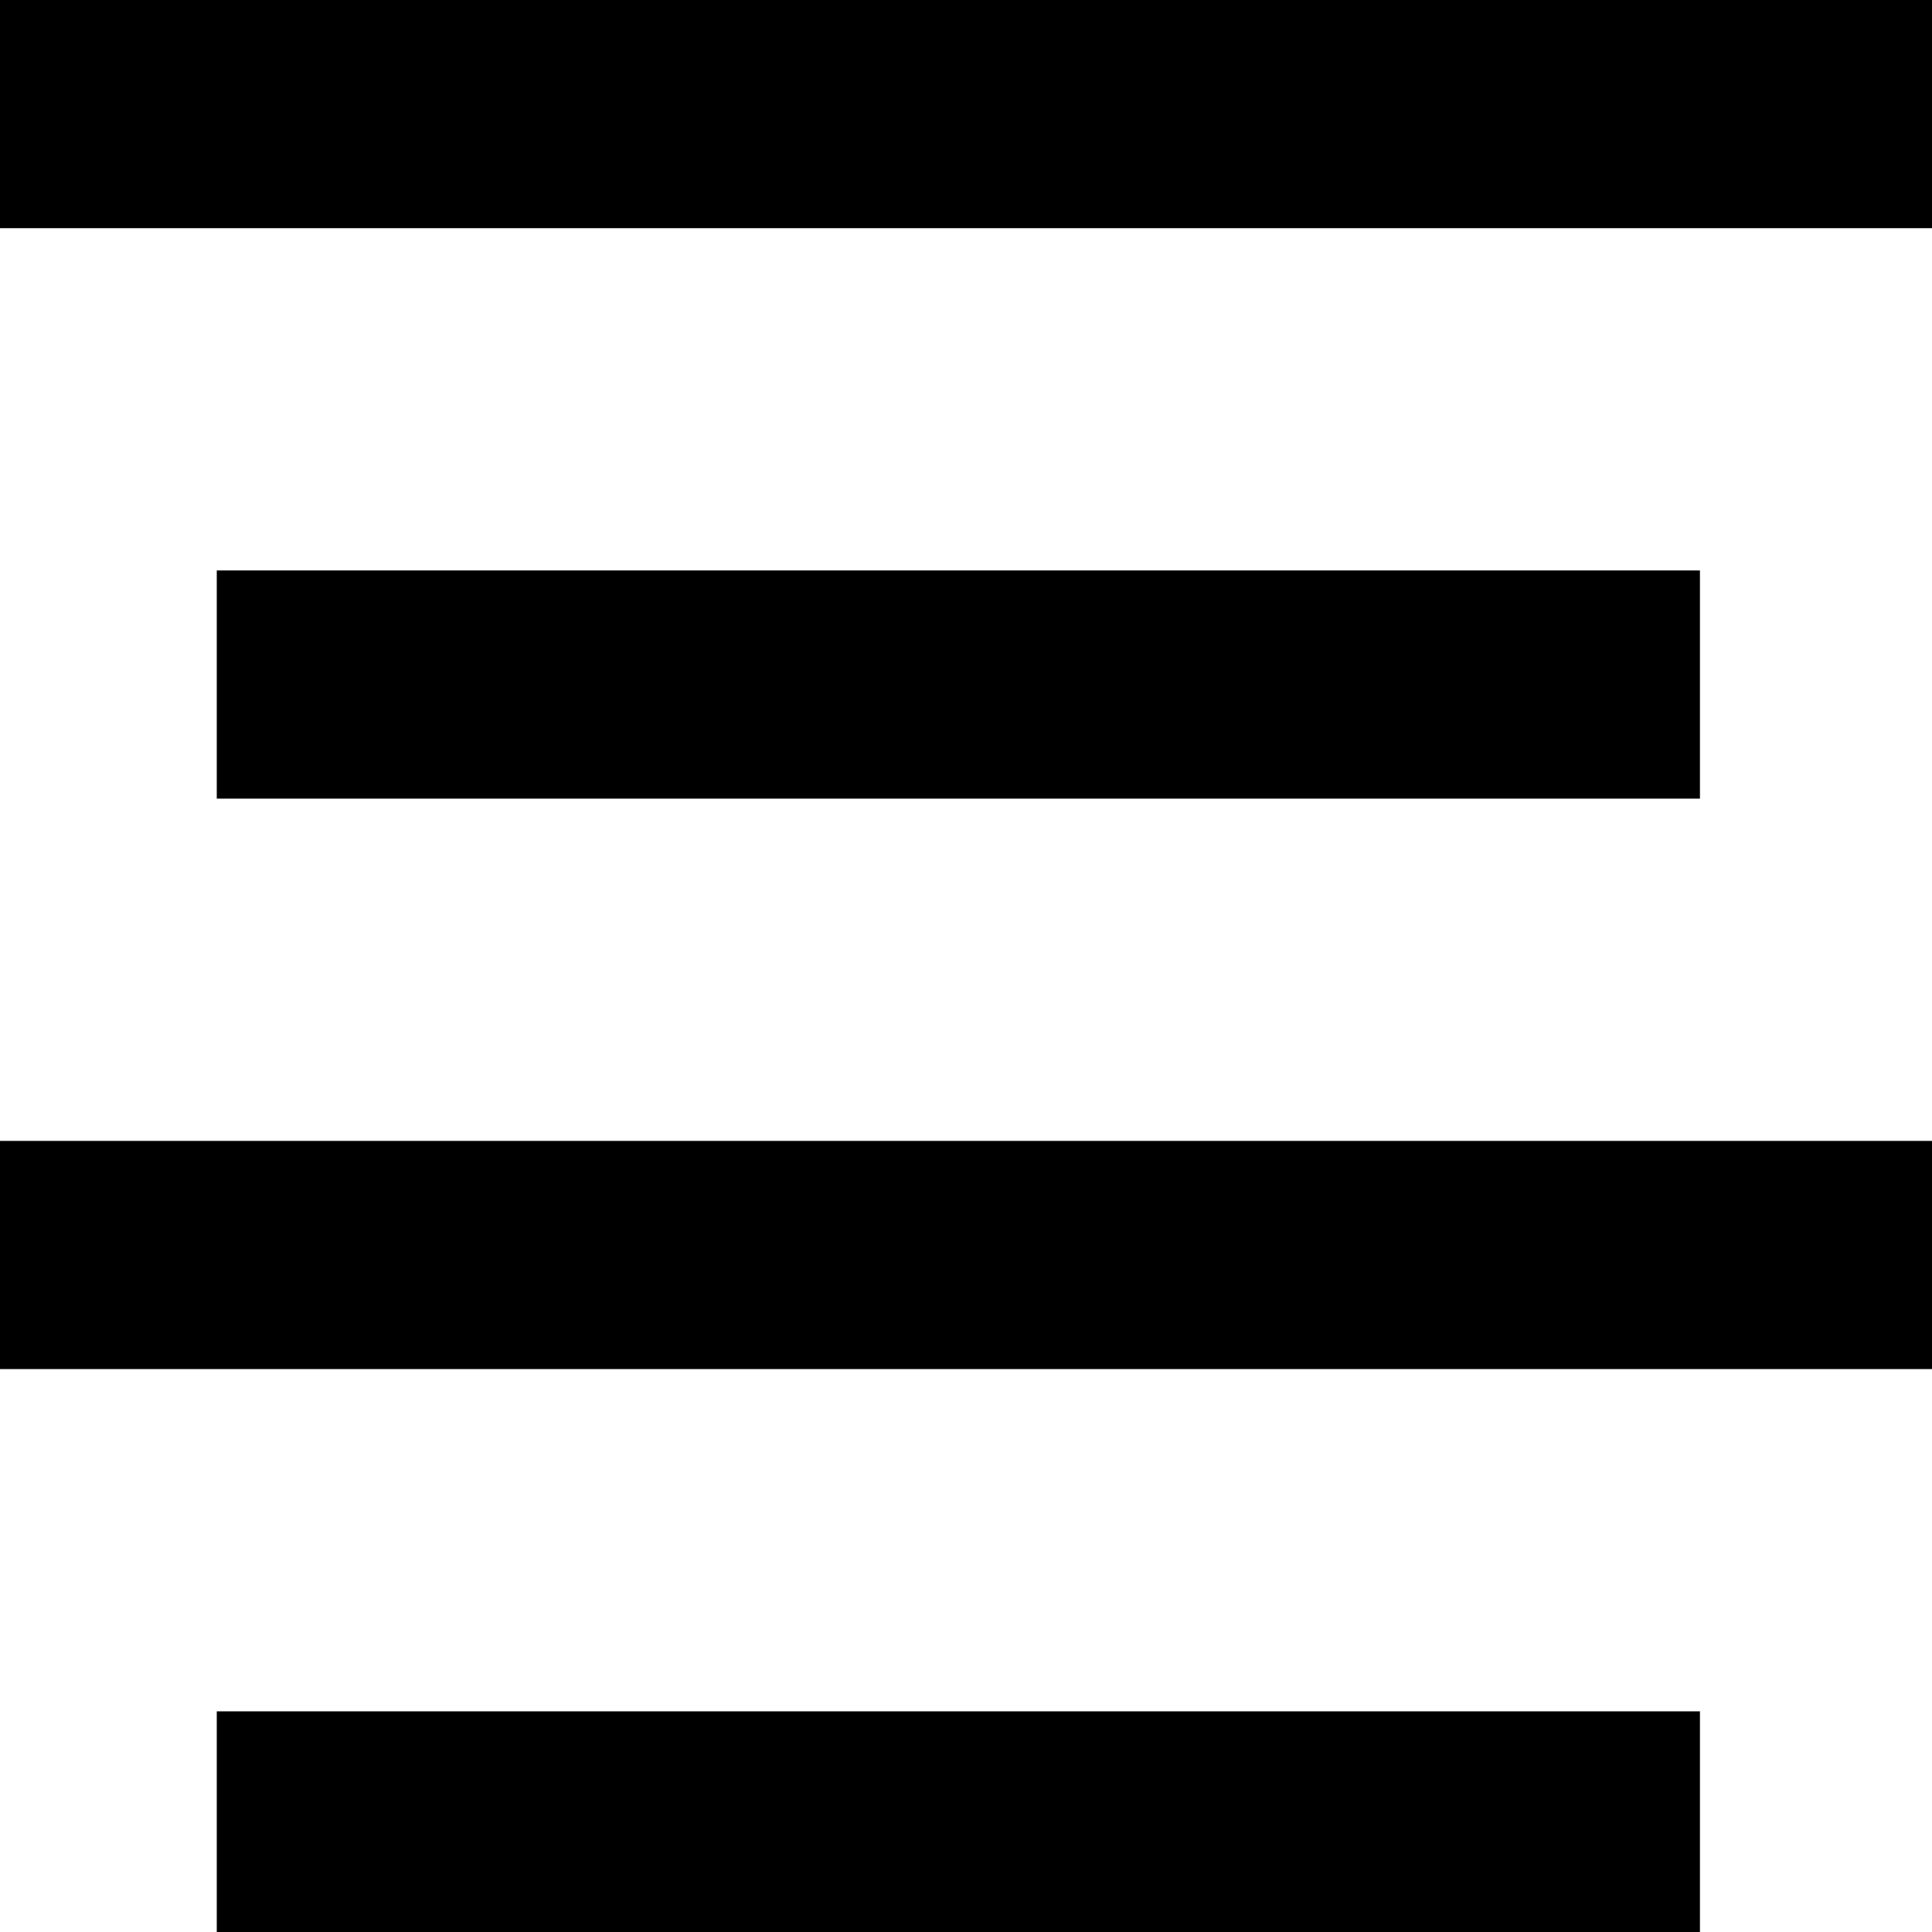
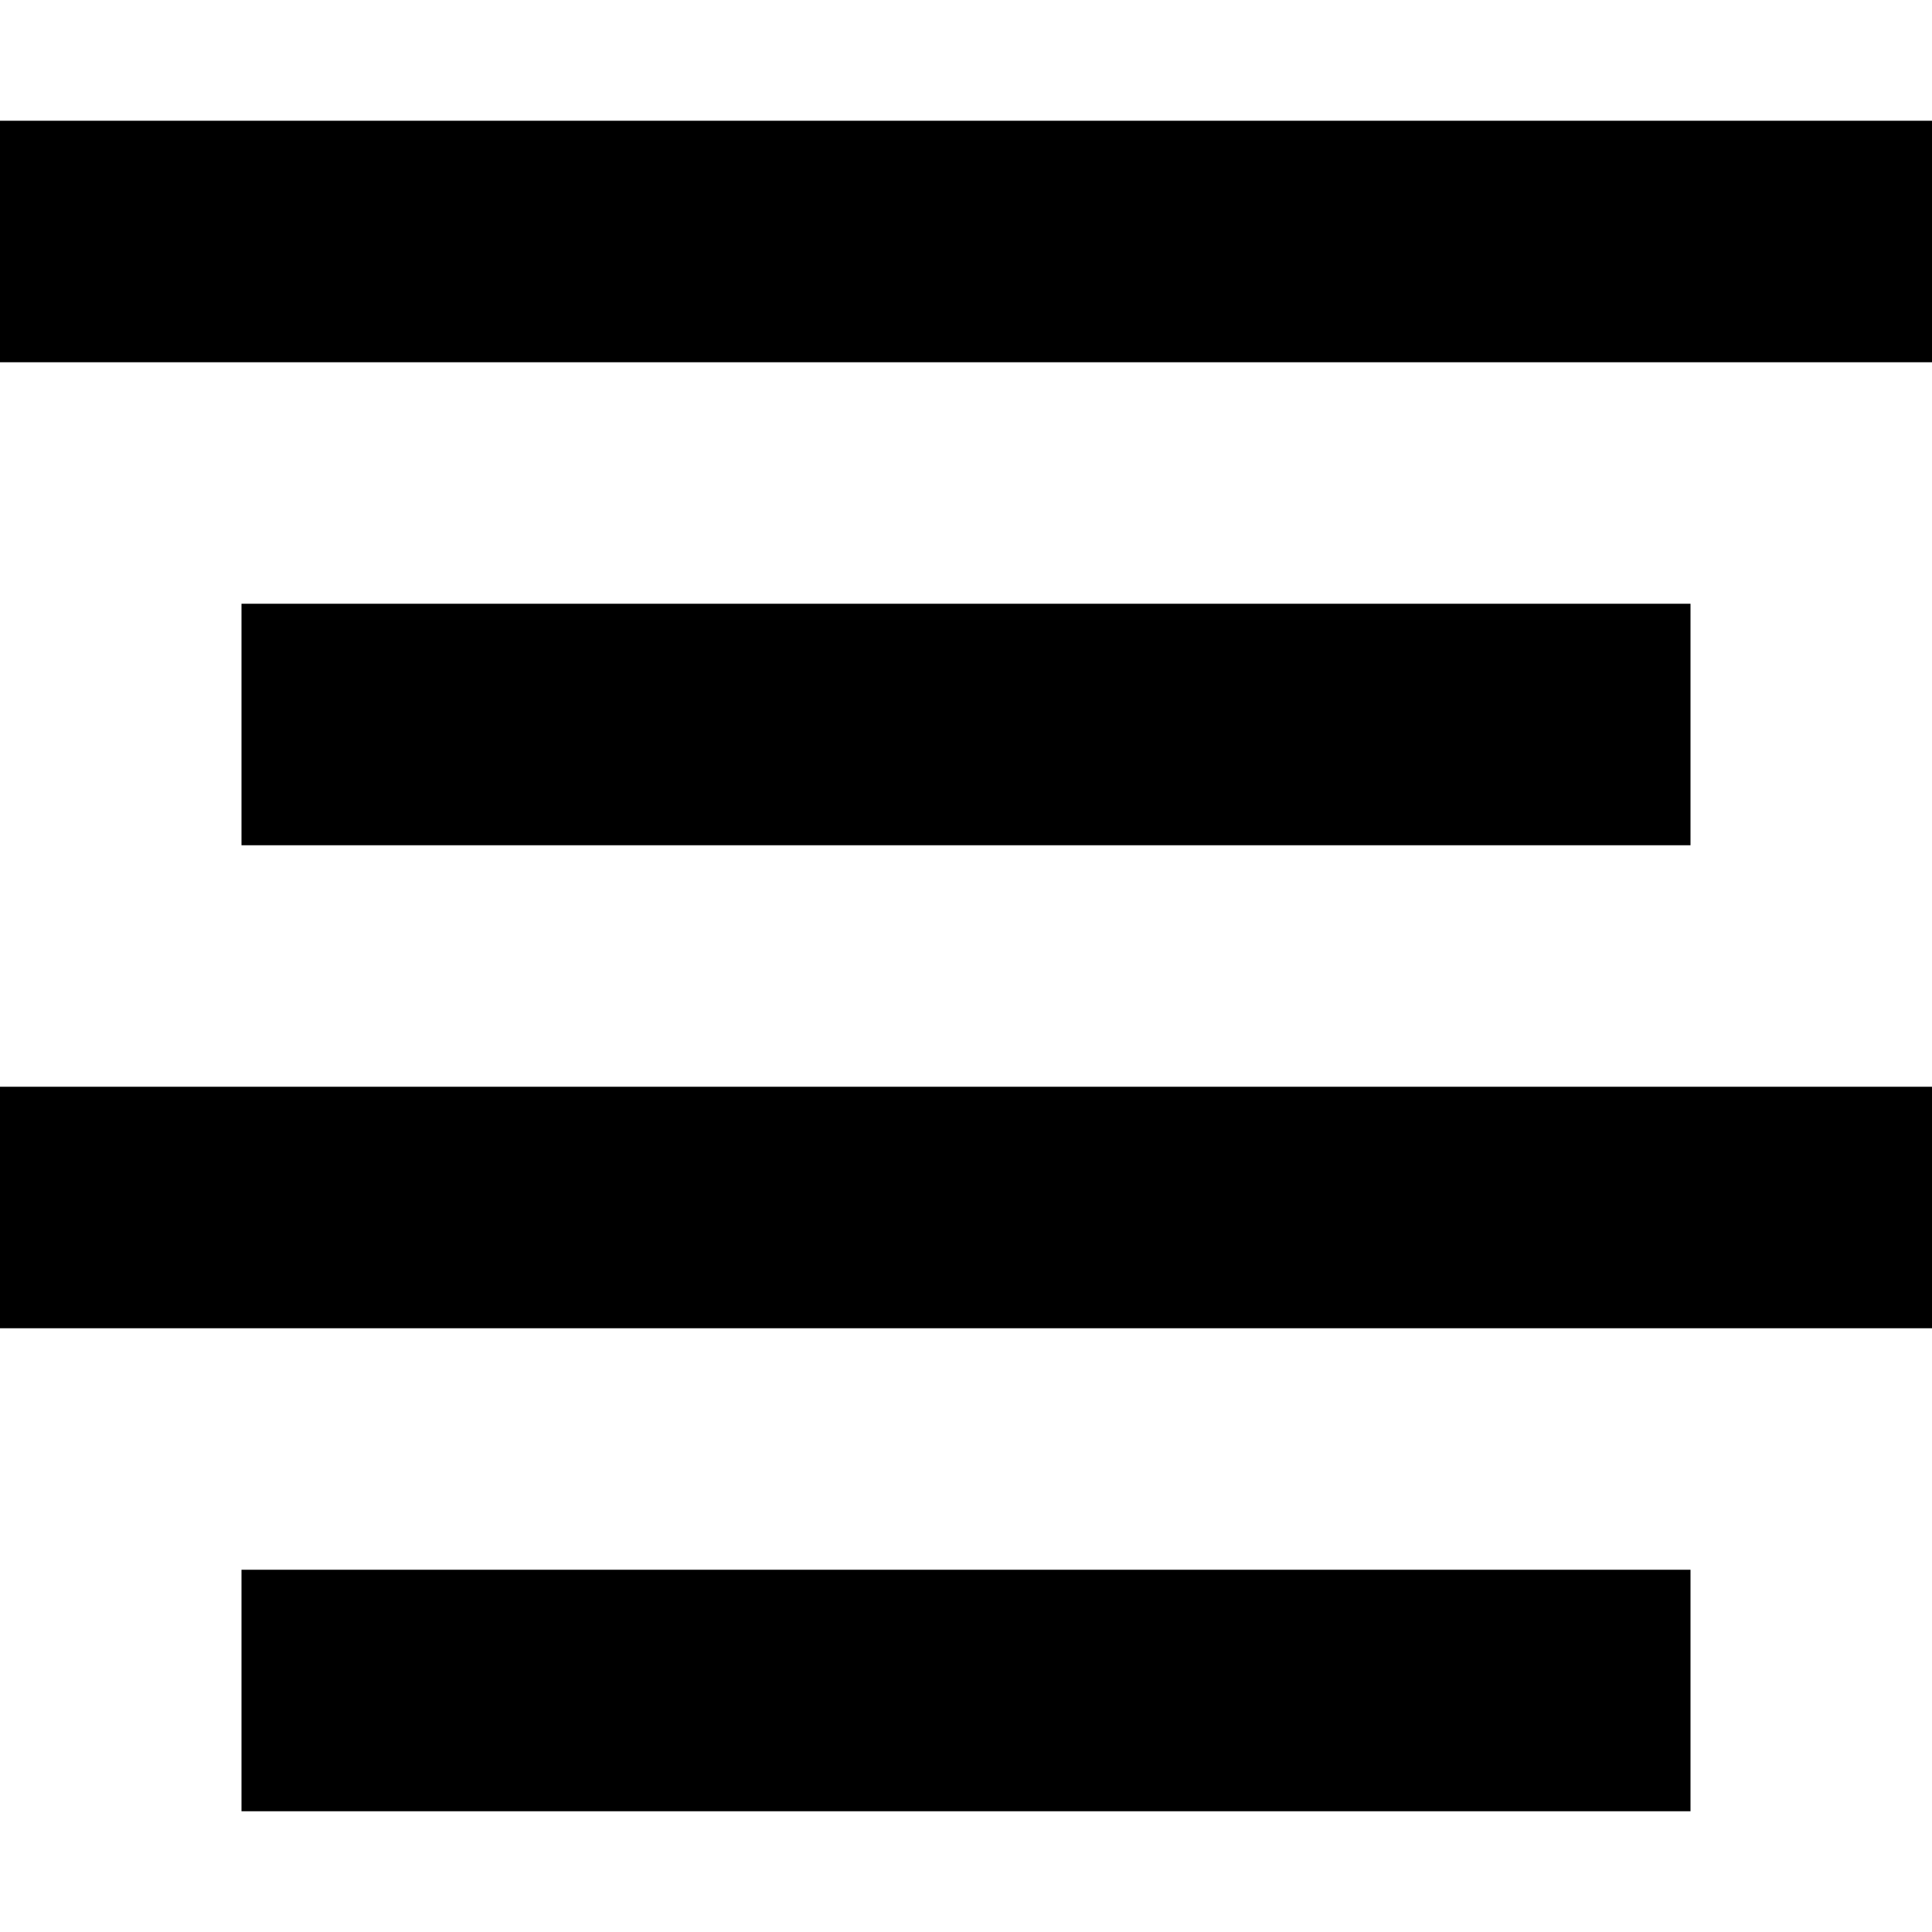
- <svg xmlns="http://www.w3.org/2000/svg" width="32" height="32" viewBox="0 0 8.467 8.467" version="1.1" id="svg1">
+ <svg xmlns="http://www.w3.org/2000/svg" width="16" height="16" viewBox="0 0 16 16" version="1.1" id="svg1">
  <defs id="defs1" />
  <g id="layer1">
-     <rect style="fill:#000000;stroke-width:0.227" id="rect1" width="8.5" height="1" x="0" y="0" />
-     <rect style="fill:#000000;stroke-width:0.227" id="rect1-5" width="8.5" height="1" x="0" y="5" />
-     <rect style="fill:#000000;stroke-width:0.199" id="rect1-8" width="6.5" height="1" x="0.95" y="2.5" />
-     <rect style="fill:#000000;stroke-width:0.199" id="rect1-8-1" width="6.5" height="1" x="0.95" y="7.5" />
+     <rect style="fill:#000000;stroke-width:0.441" id="rect1" width="16" height="2" x="0" y="1" />
+     <rect style="fill:#000000;stroke-width:0.441" id="rect1-8" width="16" height="2" x="0" y="9" />
+     <rect style="fill:#000000;stroke-width:0.382" id="rect1-8-5" width="12" height="2" x="2" y="13" />
+     <rect style="fill:#000000;stroke-width:0.382" id="rect1-8-5-1" width="12" height="2" x="2" y="5" />
  </g>
</svg>
